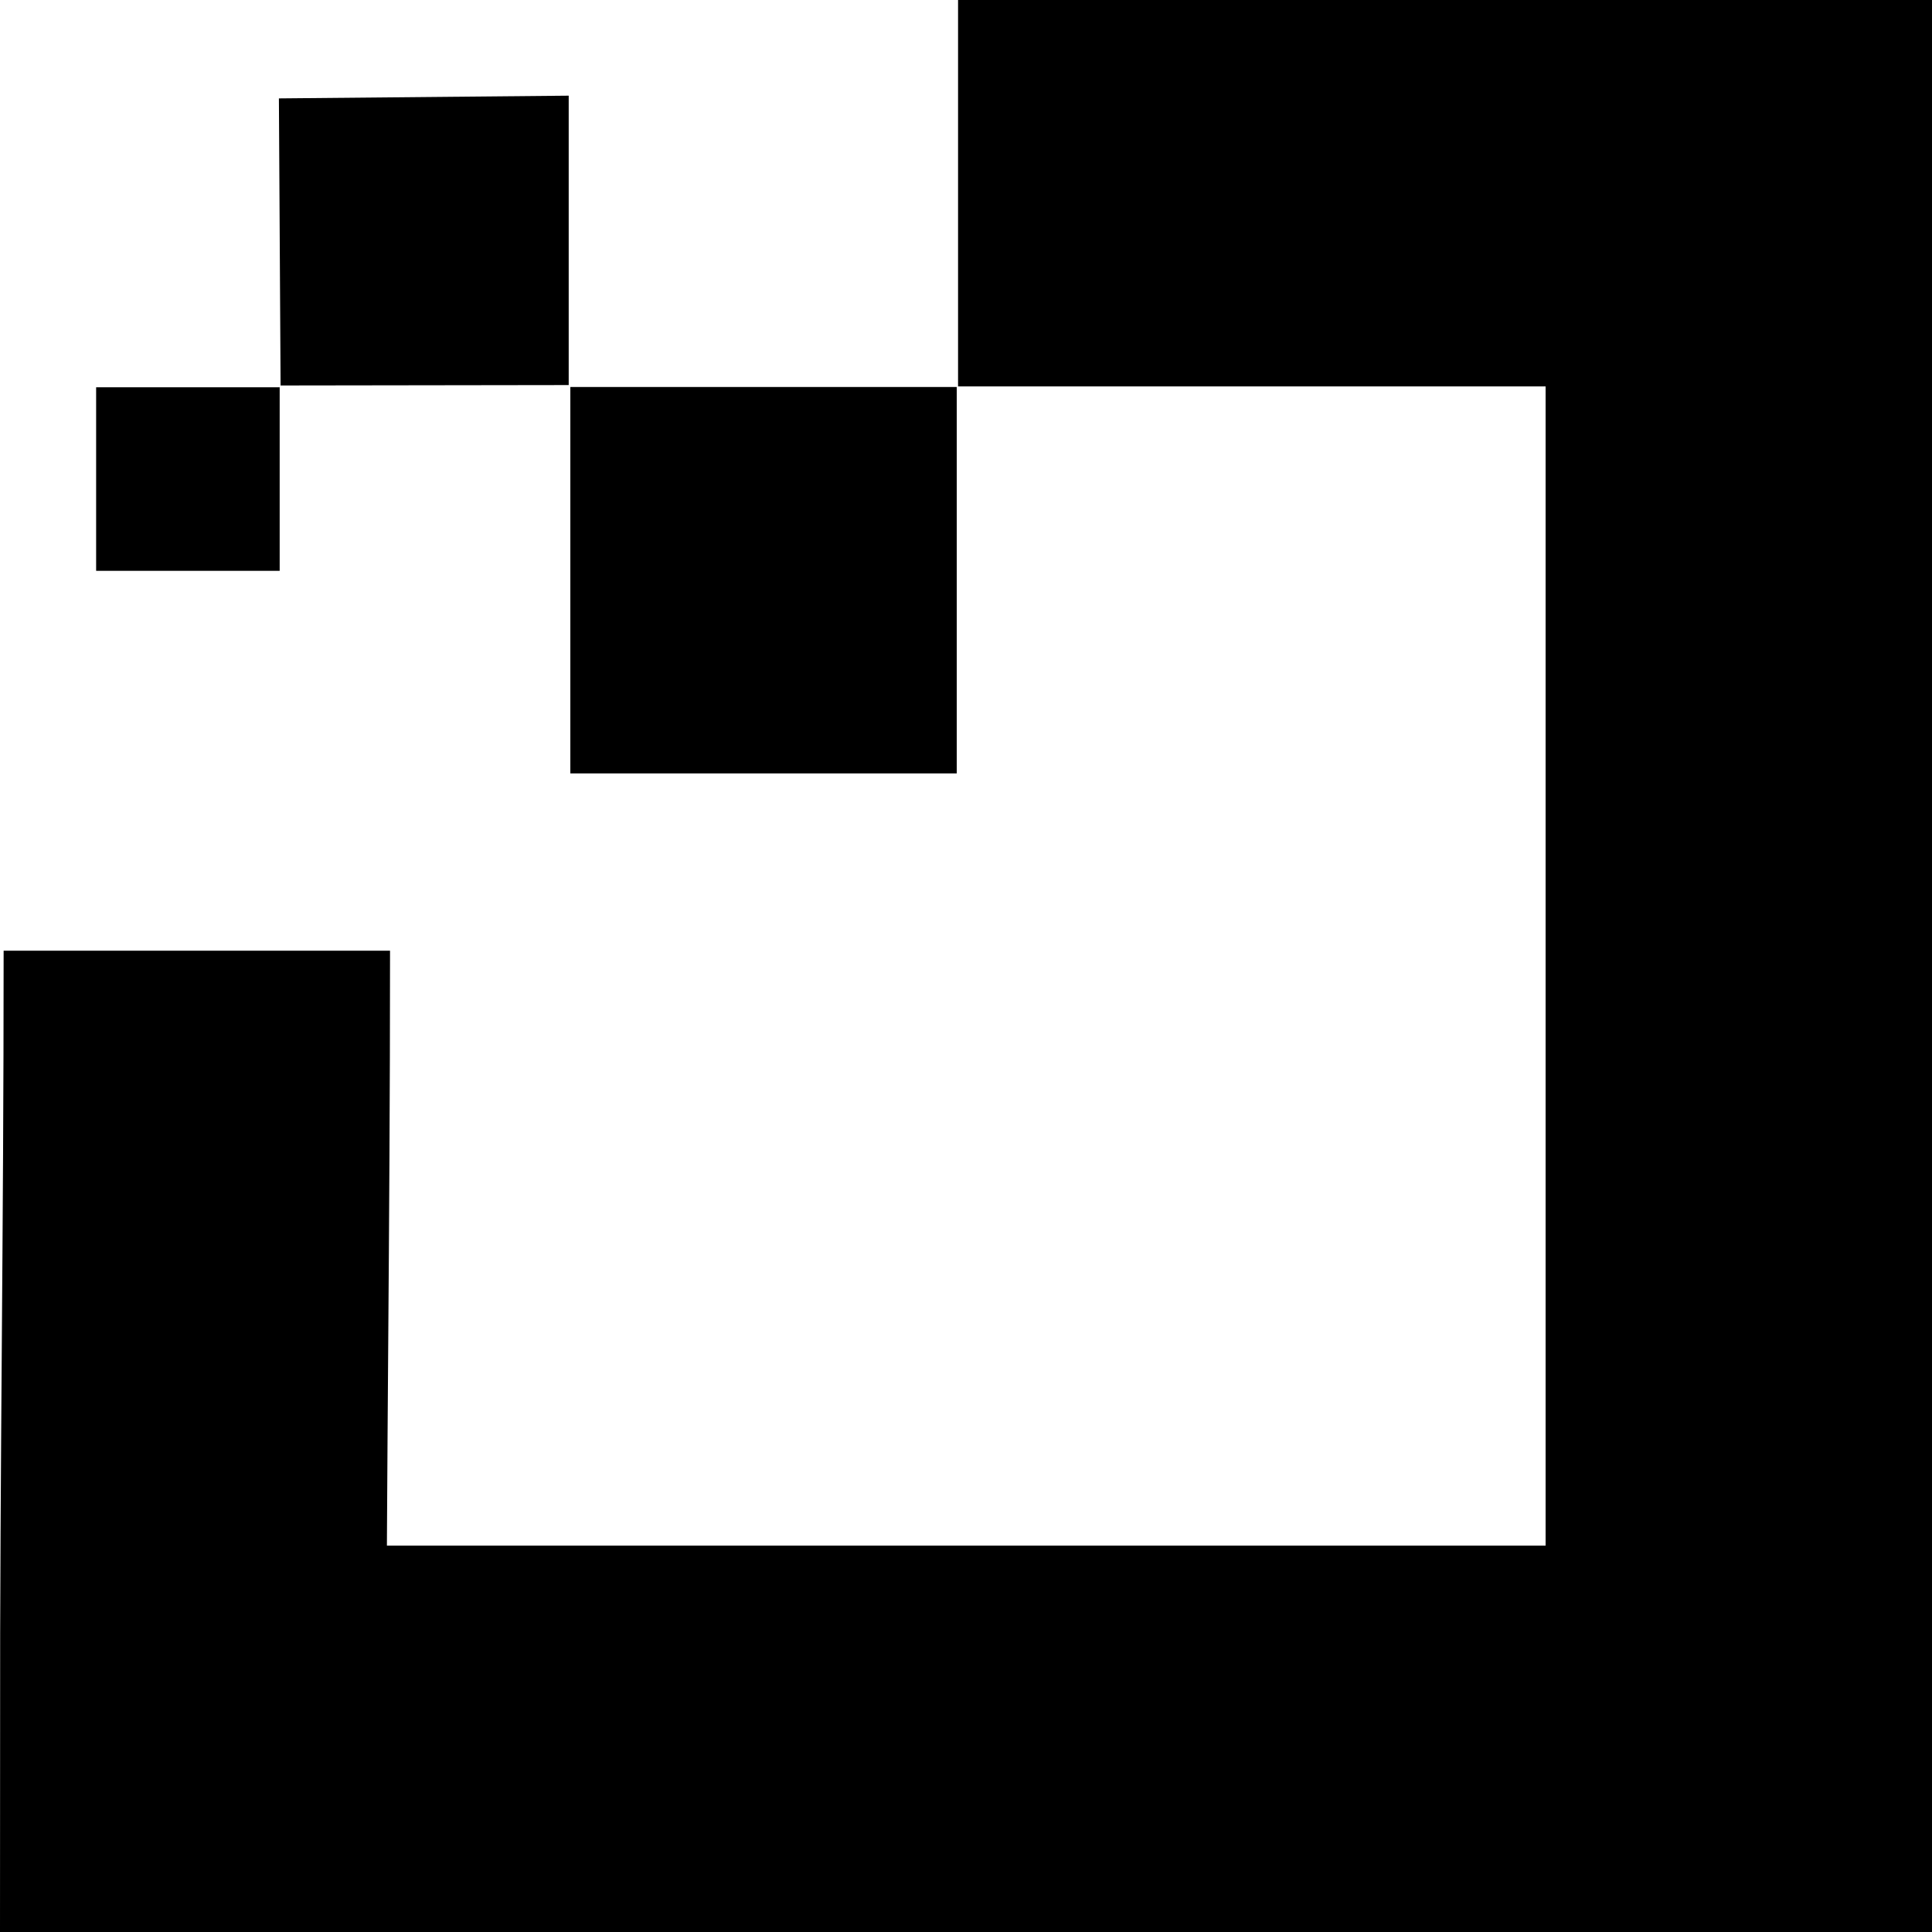
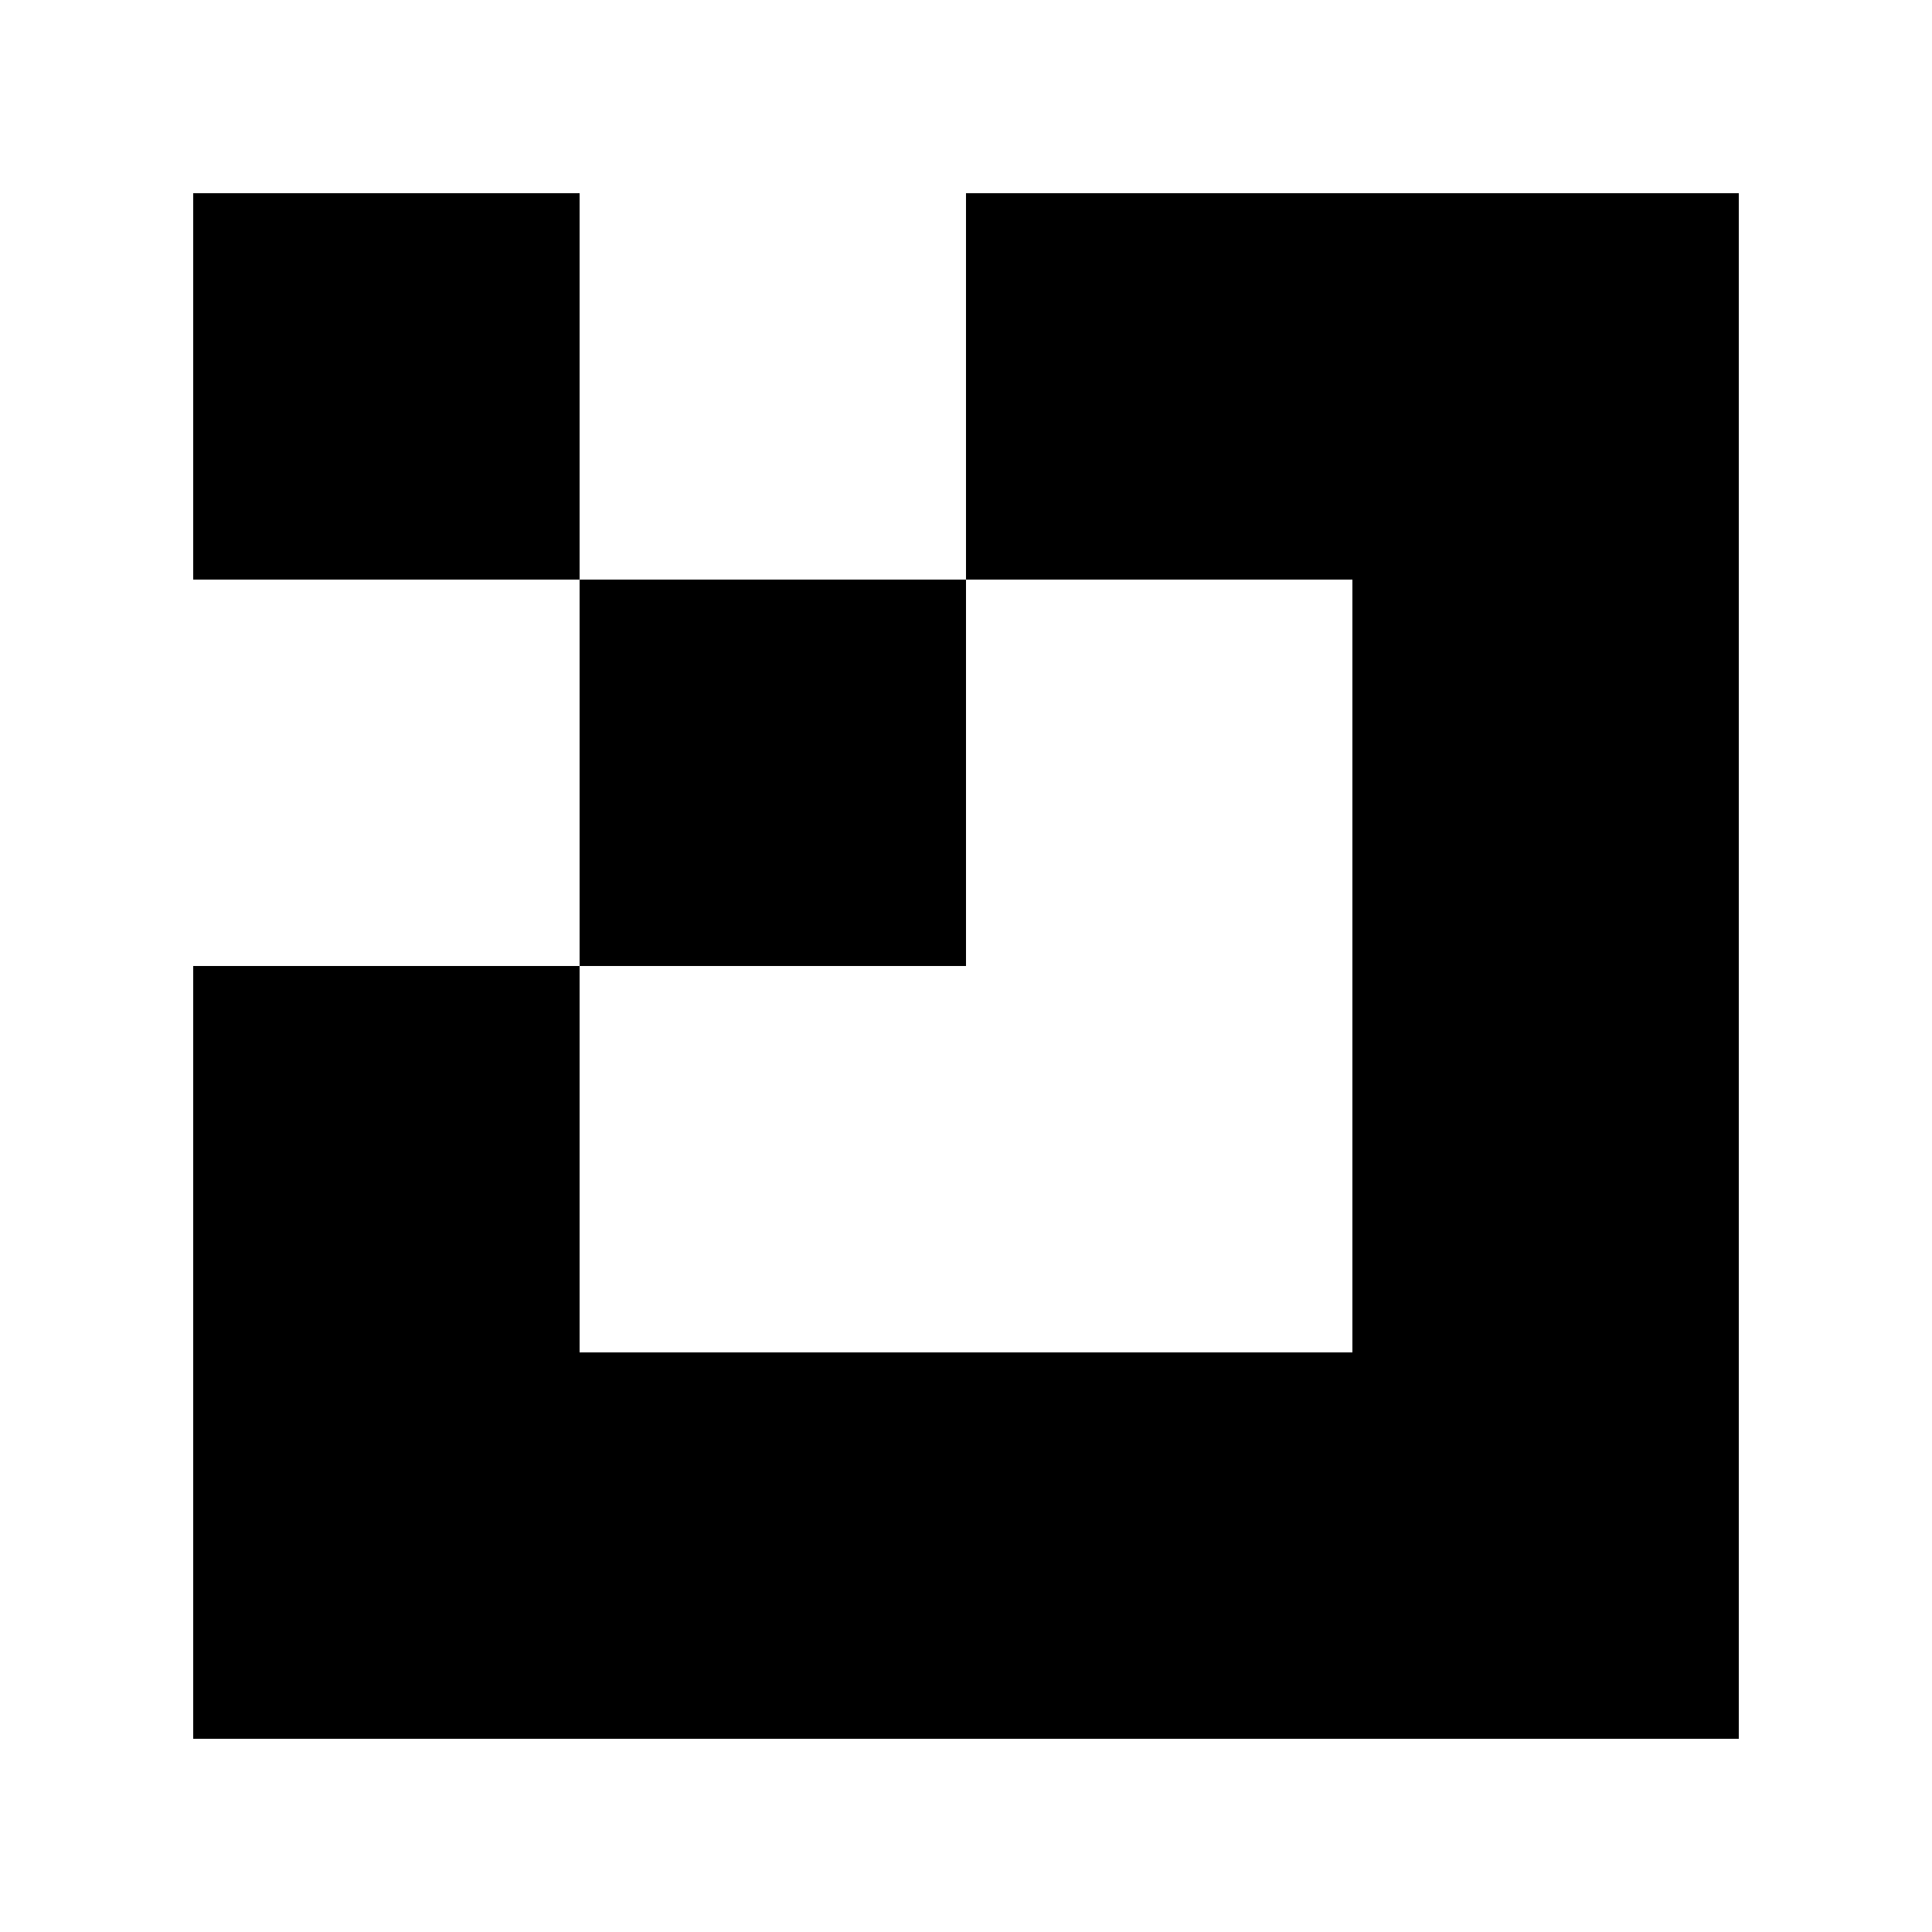
- <svg xmlns="http://www.w3.org/2000/svg" id="Layer_2" data-name="Layer 2" viewBox="0 0 1000 1000">
-   <defs>
-     <style>
-       .cls-1 {
-         fill: none;
-         stroke: #000;
-         stroke-miterlimit: 10;
-         stroke-width: 200px;
-       }
-     </style>
-   </defs>
-   <g id="Layer_1-2" data-name="Layer 1">
-     <g transform="translate(1000 0) scale(-1 1)">
-       <rect x="504.79" y="200.31" width="200" height="200" />
-       <path class="cls-1" d="M898.12,492.09c0,150.4,1.88,257.51,1.88,407.91H100V100h404.11" />
-       <rect x="855.24" y="200.46" width="95" height="95" />
-       <polygon points="854.77 199.52 705.64 199.31 705.64 49.52 855.64 50.93 854.77 199.52" />
-     </g>
-   </g>
+ <svg xmlns="http://www.w3.org/2000/svg" viewBox="0 0 5 5" role="img" aria-labelledby="title">
+   <path d="M.5.5h1v1h-1zM2.5.5h2v1h-2zM1.5 1.5h1v1h-1zM3.5 1.5h1v2h-1zM.5 2.5h1v1h-1zM.5 3.5h4v1h-4z" />
</svg>
